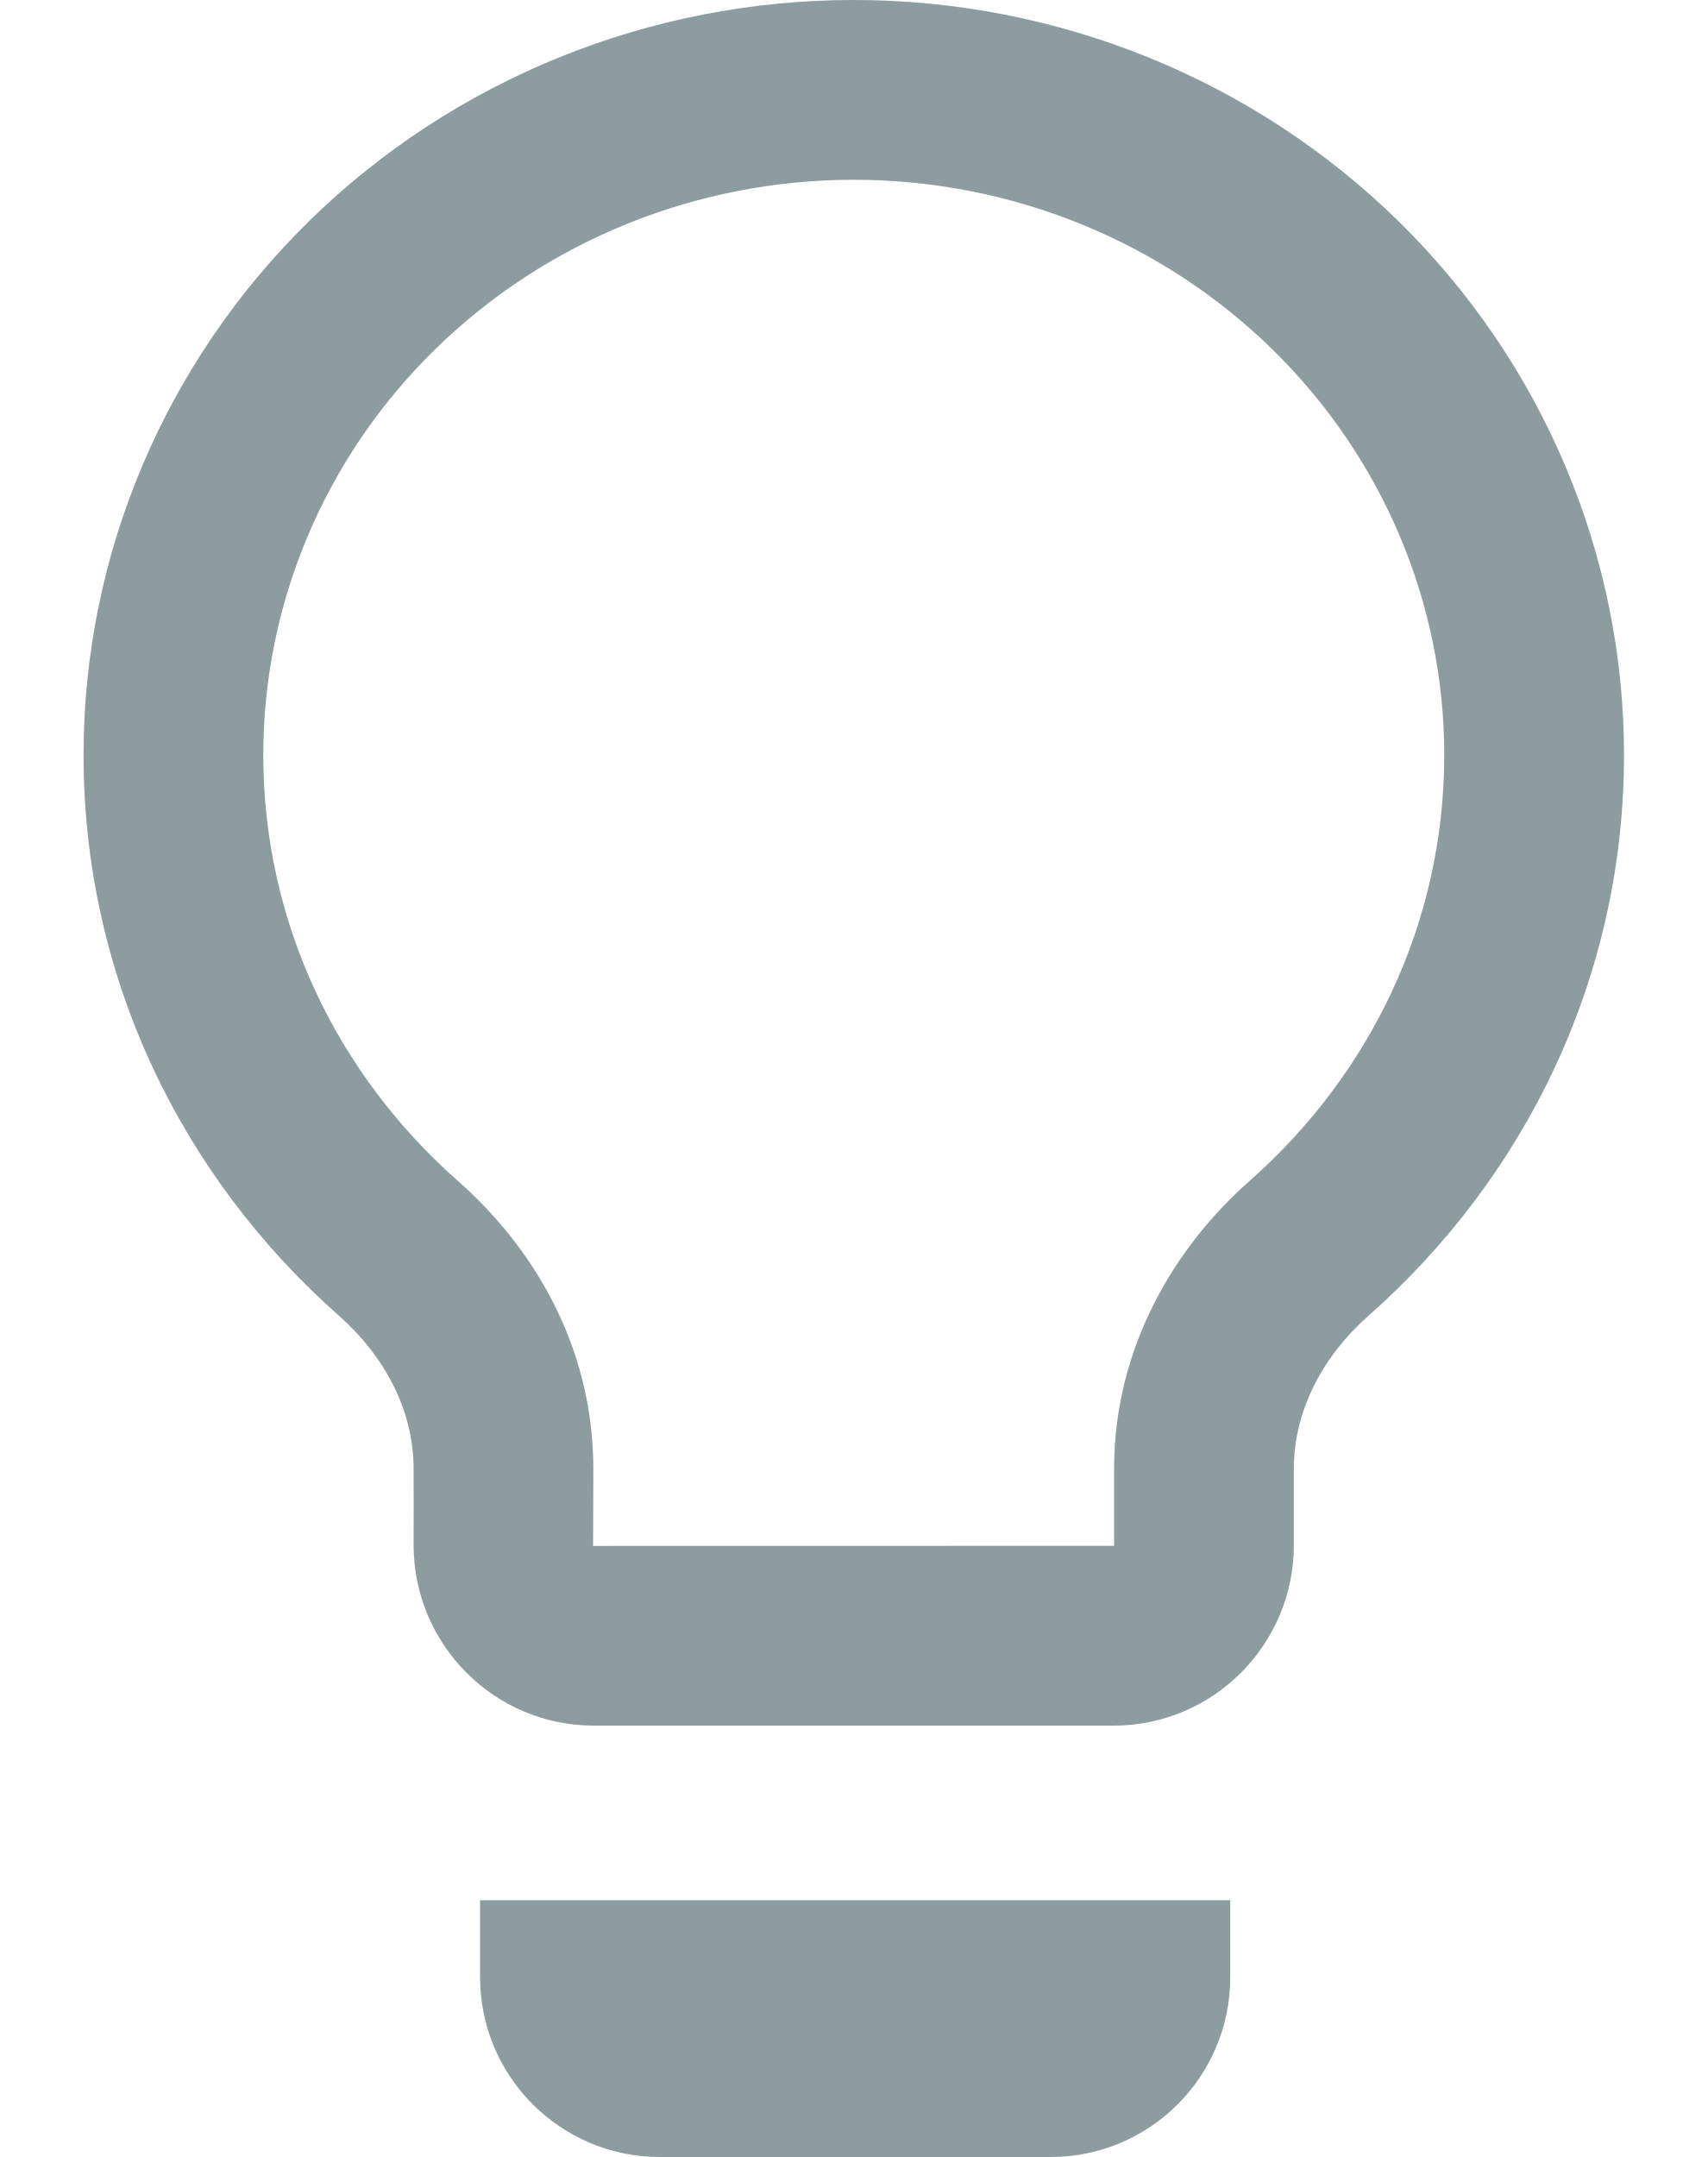
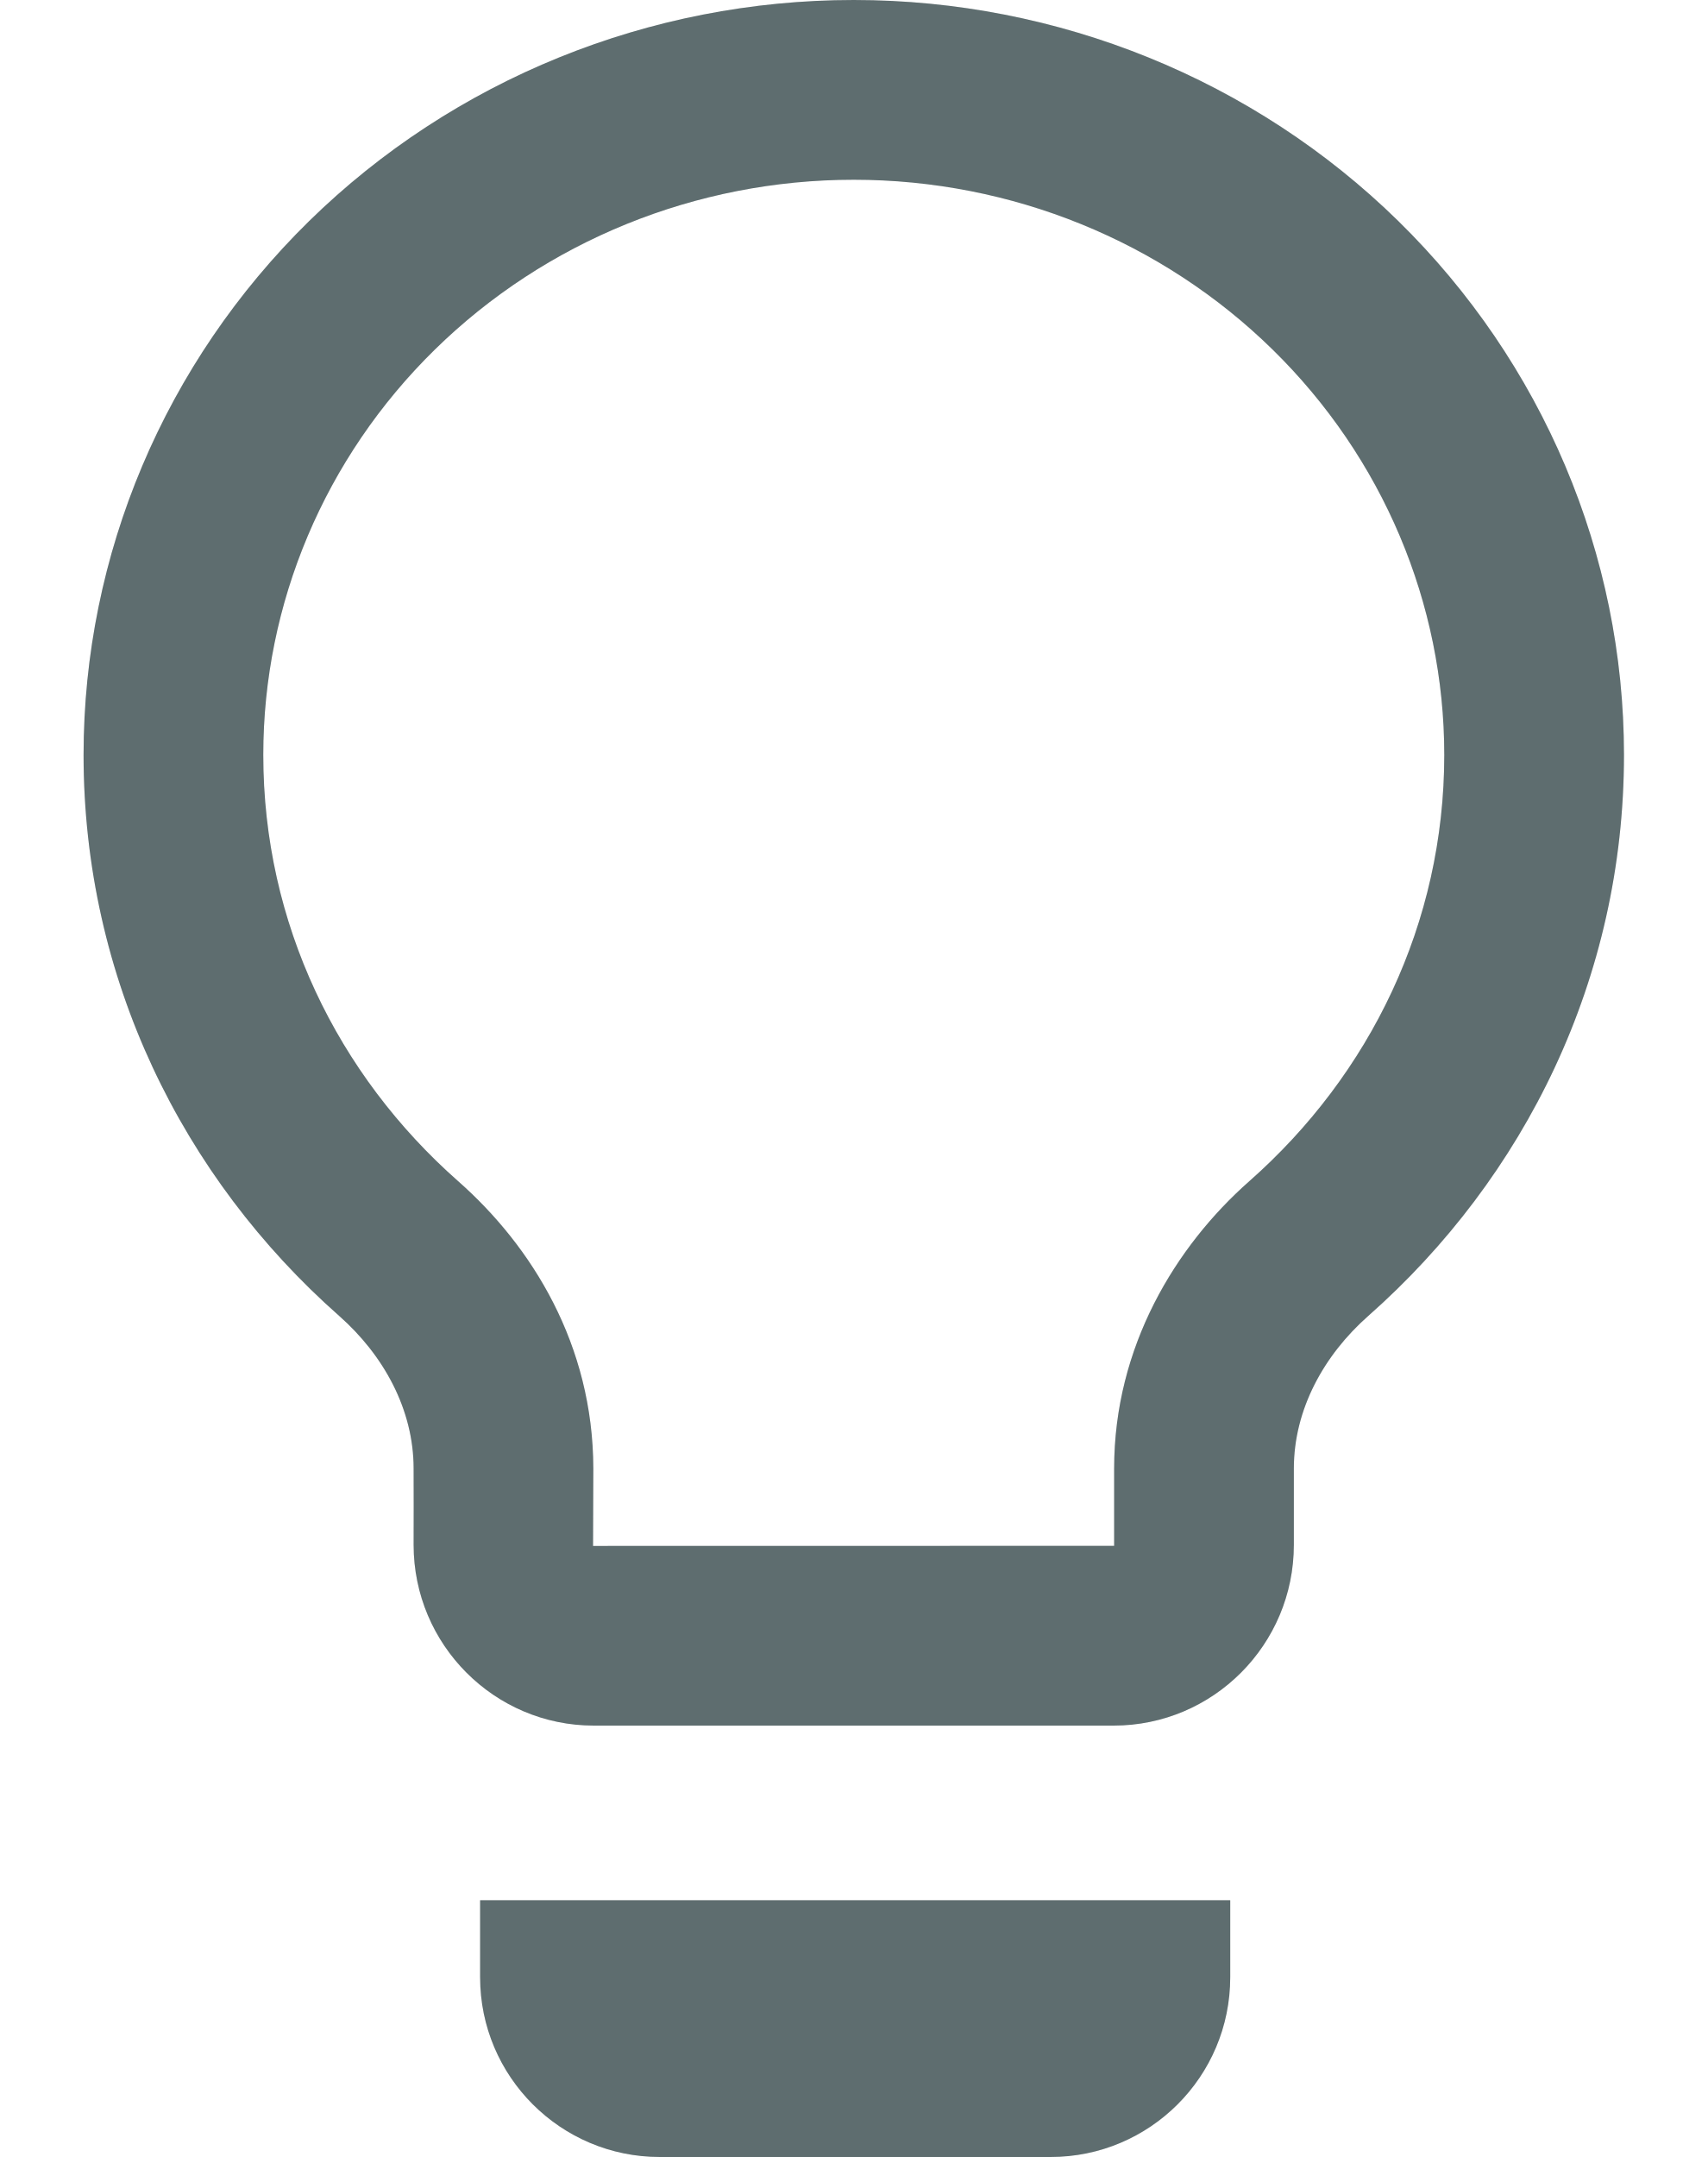
<svg xmlns="http://www.w3.org/2000/svg" width="19" height="24" viewBox="0 0 19 24" fill="none">
-   <path fill-rule="evenodd" clip-rule="evenodd" d="M15.562 2.46C13.955 0.885 11.774 0 9.501 0C7.228 0 5.048 0.885 3.44 2.46C1.833 4.036 0.93 6.172 0.93 8.4C0.93 10.883 2.031 13.102 3.774 14.641C4.268 15.077 4.603 15.681 4.603 16.34C4.604 16.623 4.604 16.906 4.603 17.189C4.603 18.298 5.501 19.2 6.609 19.2H12.393C13.502 19.2 14.399 18.298 14.399 17.189C14.399 16.906 14.399 16.623 14.399 16.34C14.399 15.681 14.734 15.077 15.228 14.641C16.971 13.102 18.073 10.883 18.073 8.4C18.073 6.172 17.169 4.036 15.562 2.46ZM14.162 3.889C12.933 2.684 11.257 2 9.501 2C7.745 2 6.069 2.684 4.84 3.889C3.612 5.092 2.93 6.716 2.93 8.4C2.93 10.273 3.756 11.958 5.098 13.142C5.92 13.867 6.6 14.961 6.603 16.339L6.6 17.201L12.399 17.2L12.399 16.339C12.399 14.985 13.082 13.867 13.904 13.142C15.246 11.958 16.073 10.273 16.073 8.4C16.073 6.716 15.39 5.092 14.162 3.889Z" fill="#4F4F4F" fill-opacity="0.5" />
+   <path fill-rule="evenodd" clip-rule="evenodd" d="M15.562 2.46C13.955 0.885 11.774 0 9.501 0C7.228 0 5.048 0.885 3.44 2.46C1.833 4.036 0.93 6.172 0.93 8.4C0.93 10.883 2.031 13.102 3.774 14.641C4.268 15.077 4.603 15.681 4.603 16.34C4.604 16.623 4.604 16.906 4.603 17.189C4.603 18.298 5.501 19.2 6.609 19.2H12.393C13.502 19.2 14.399 18.298 14.399 17.189C14.399 16.906 14.399 16.623 14.399 16.34C14.399 15.681 14.734 15.077 15.228 14.641C16.971 13.102 18.073 10.883 18.073 8.4C18.073 6.172 17.169 4.036 15.562 2.46ZM14.162 3.889C12.933 2.684 11.257 2 9.501 2C7.745 2 6.069 2.684 4.84 3.889C3.612 5.092 2.93 6.716 2.93 8.4C2.93 10.273 3.756 11.958 5.098 13.142C5.92 13.867 6.6 14.961 6.603 16.339L6.6 17.201L12.399 17.2L12.399 16.339C12.399 14.985 13.082 13.867 13.904 13.142C15.246 11.958 16.073 10.273 16.073 8.4C16.073 6.716 15.39 5.092 14.162 3.889Z" fill="#333333" fill-opacity="0.7" />
  <path fill-rule="evenodd" clip-rule="evenodd" d="M15.562 2.46C13.955 0.885 11.774 0 9.501 0C7.228 0 5.048 0.885 3.44 2.46C1.833 4.036 0.93 6.172 0.93 8.4C0.93 10.883 2.031 13.102 3.774 14.641C4.268 15.077 4.603 15.681 4.603 16.34C4.604 16.623 4.604 16.906 4.603 17.189C4.603 18.298 5.501 19.2 6.609 19.2H12.393C13.502 19.2 14.399 18.298 14.399 17.189C14.399 16.906 14.399 16.623 14.399 16.34C14.399 15.681 14.734 15.077 15.228 14.641C16.971 13.102 18.073 10.883 18.073 8.4C18.073 6.172 17.169 4.036 15.562 2.46ZM14.162 3.889C12.933 2.684 11.257 2 9.501 2C7.745 2 6.069 2.684 4.84 3.889C3.612 5.092 2.93 6.716 2.93 8.4C2.93 10.273 3.756 11.958 5.098 13.142C5.92 13.867 6.6 14.961 6.603 16.339L6.6 17.201L12.399 17.2L12.399 16.339C12.399 14.985 13.082 13.867 13.904 13.142C15.246 11.958 16.073 10.273 16.073 8.4C16.073 6.716 15.39 5.092 14.162 3.889Z" fill="#006A75" fill-opacity="0.15" />
-   <path d="M5.343 21.143H13.691V22C13.691 23.105 12.796 24 11.691 24H7.343C6.239 24 5.343 23.104 5.343 22L5.343 21.143Z" fill="#4F4F4F" fill-opacity="0.5" />
+   <path d="M5.343 21.143H13.691V22C13.691 23.105 12.796 24 11.691 24H7.343C6.239 24 5.343 23.104 5.343 22L5.343 21.143Z" fill="#333333" fill-opacity="0.7" />
  <path d="M5.343 21.143H13.691V22C13.691 23.105 12.796 24 11.691 24H7.343C6.239 24 5.343 23.104 5.343 22L5.343 21.143Z" fill="#006A75" fill-opacity="0.15" />
</svg>
